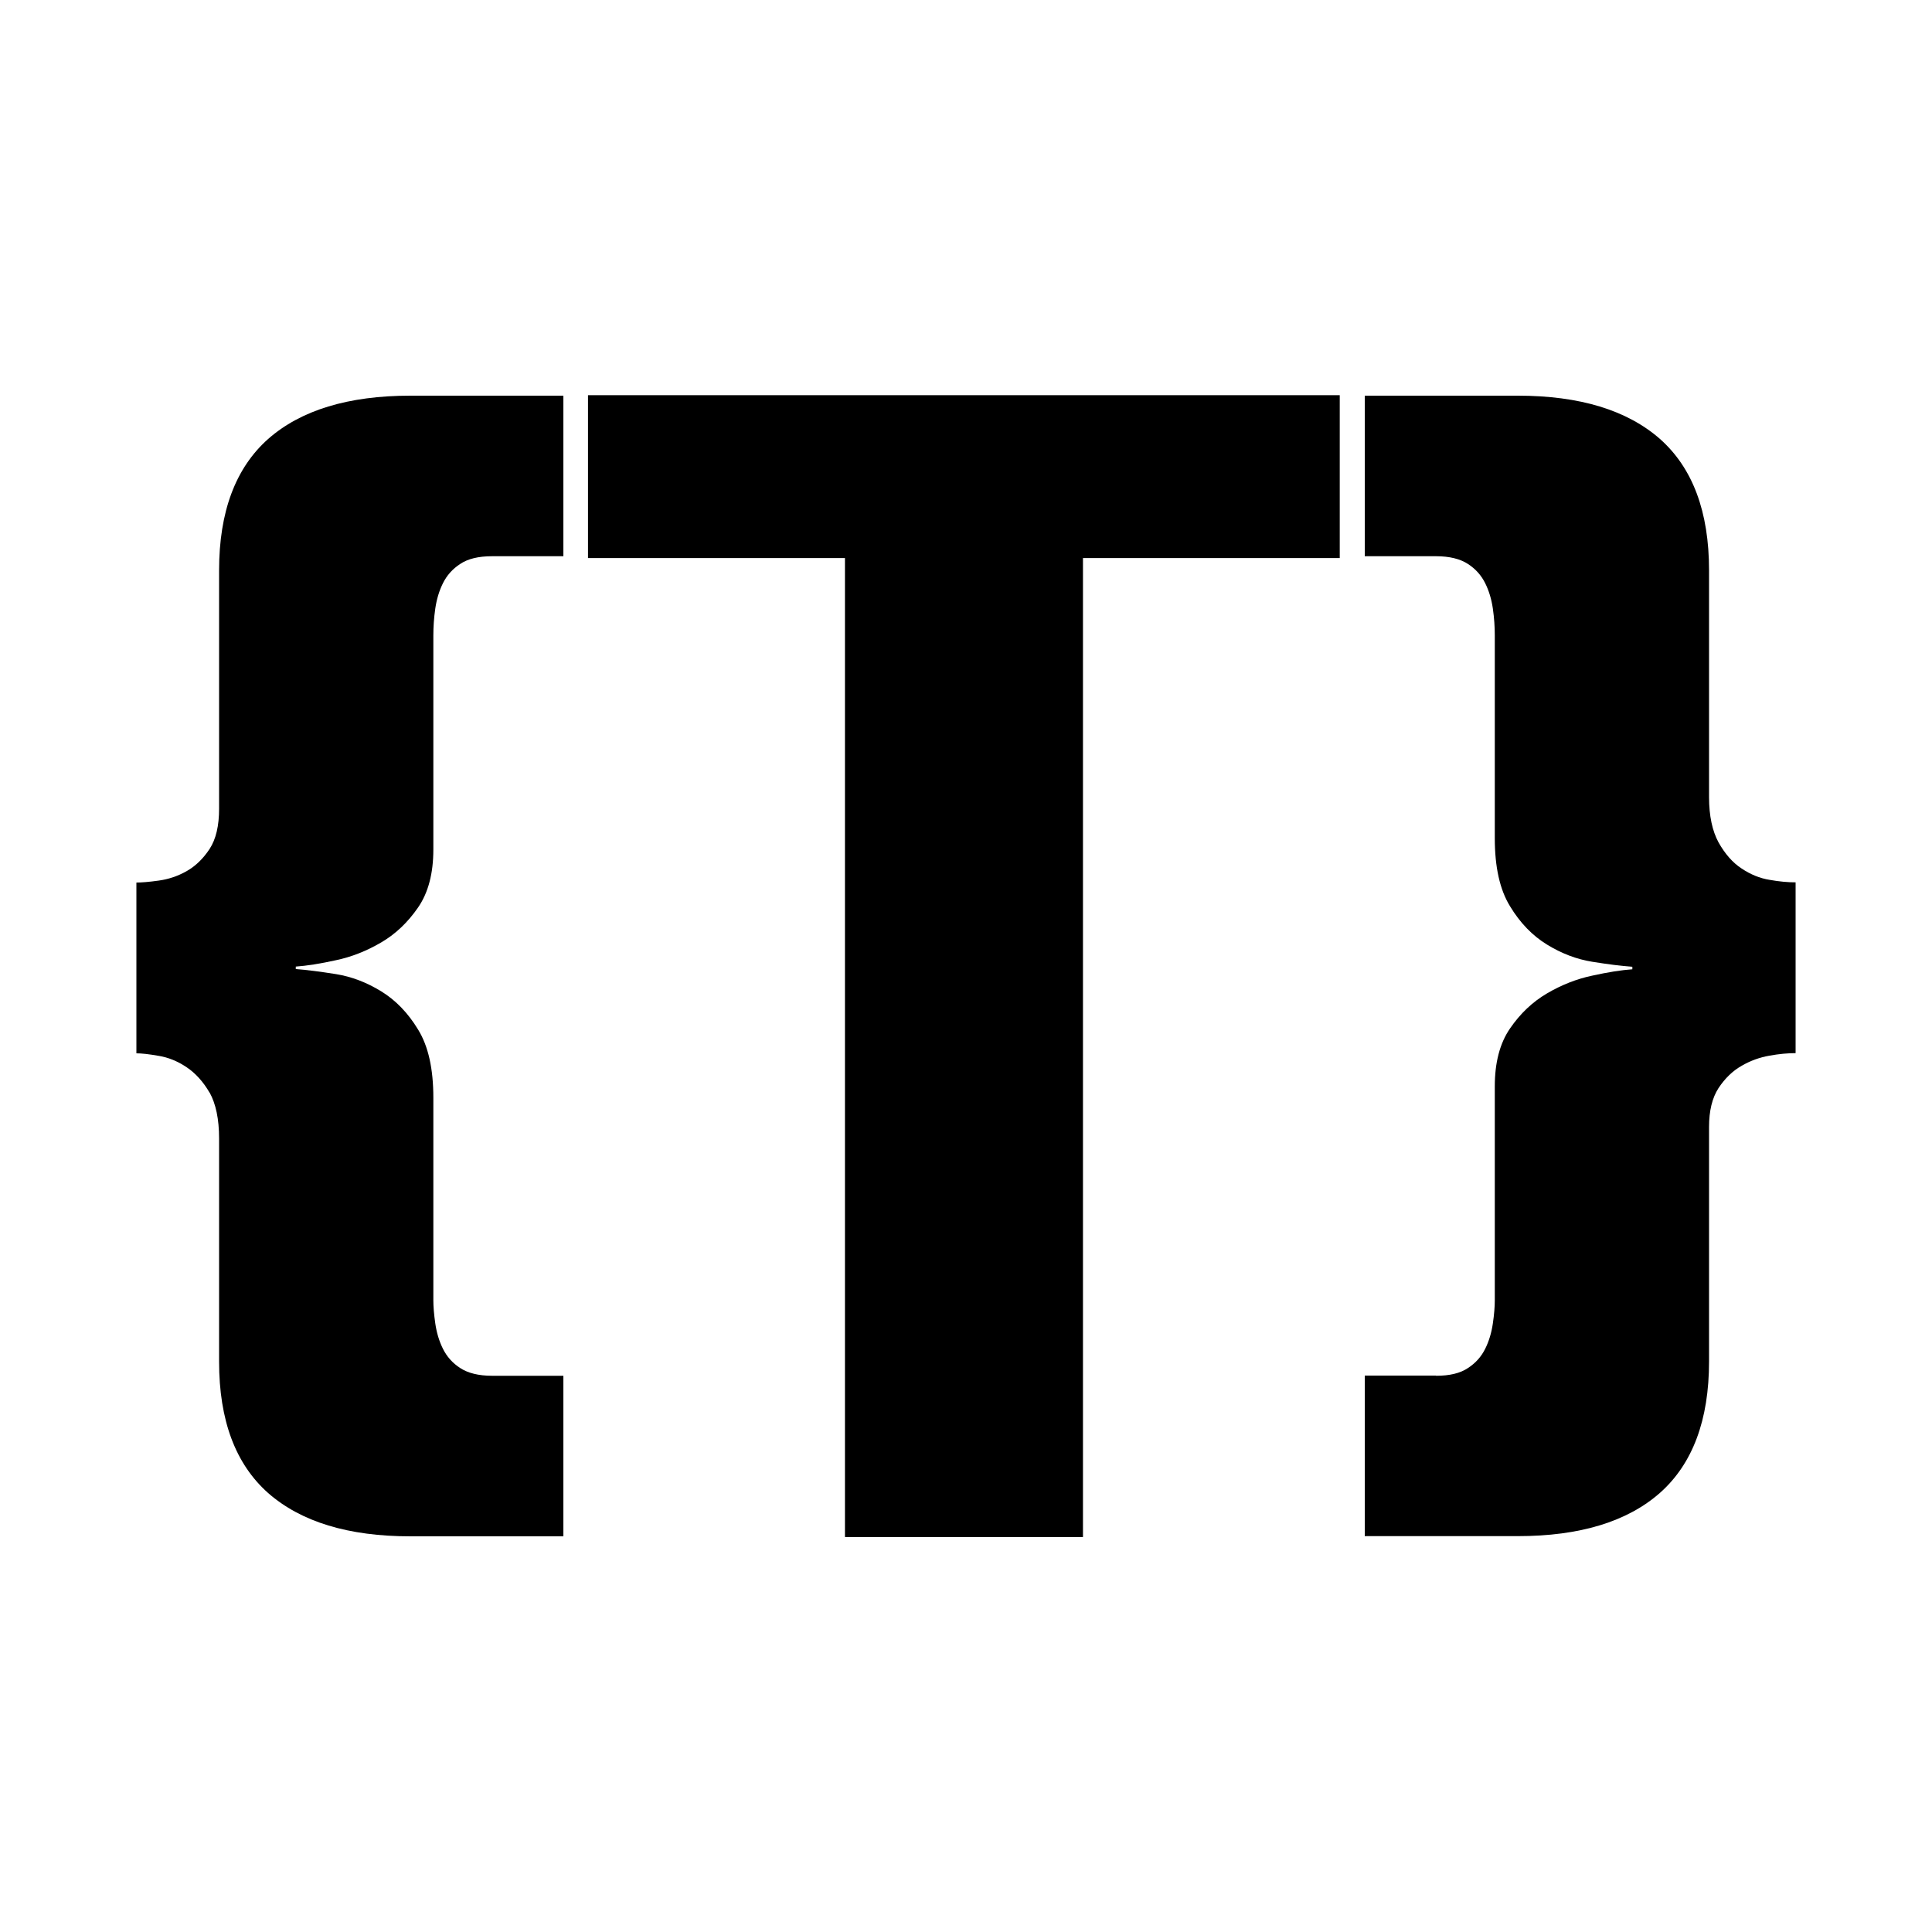
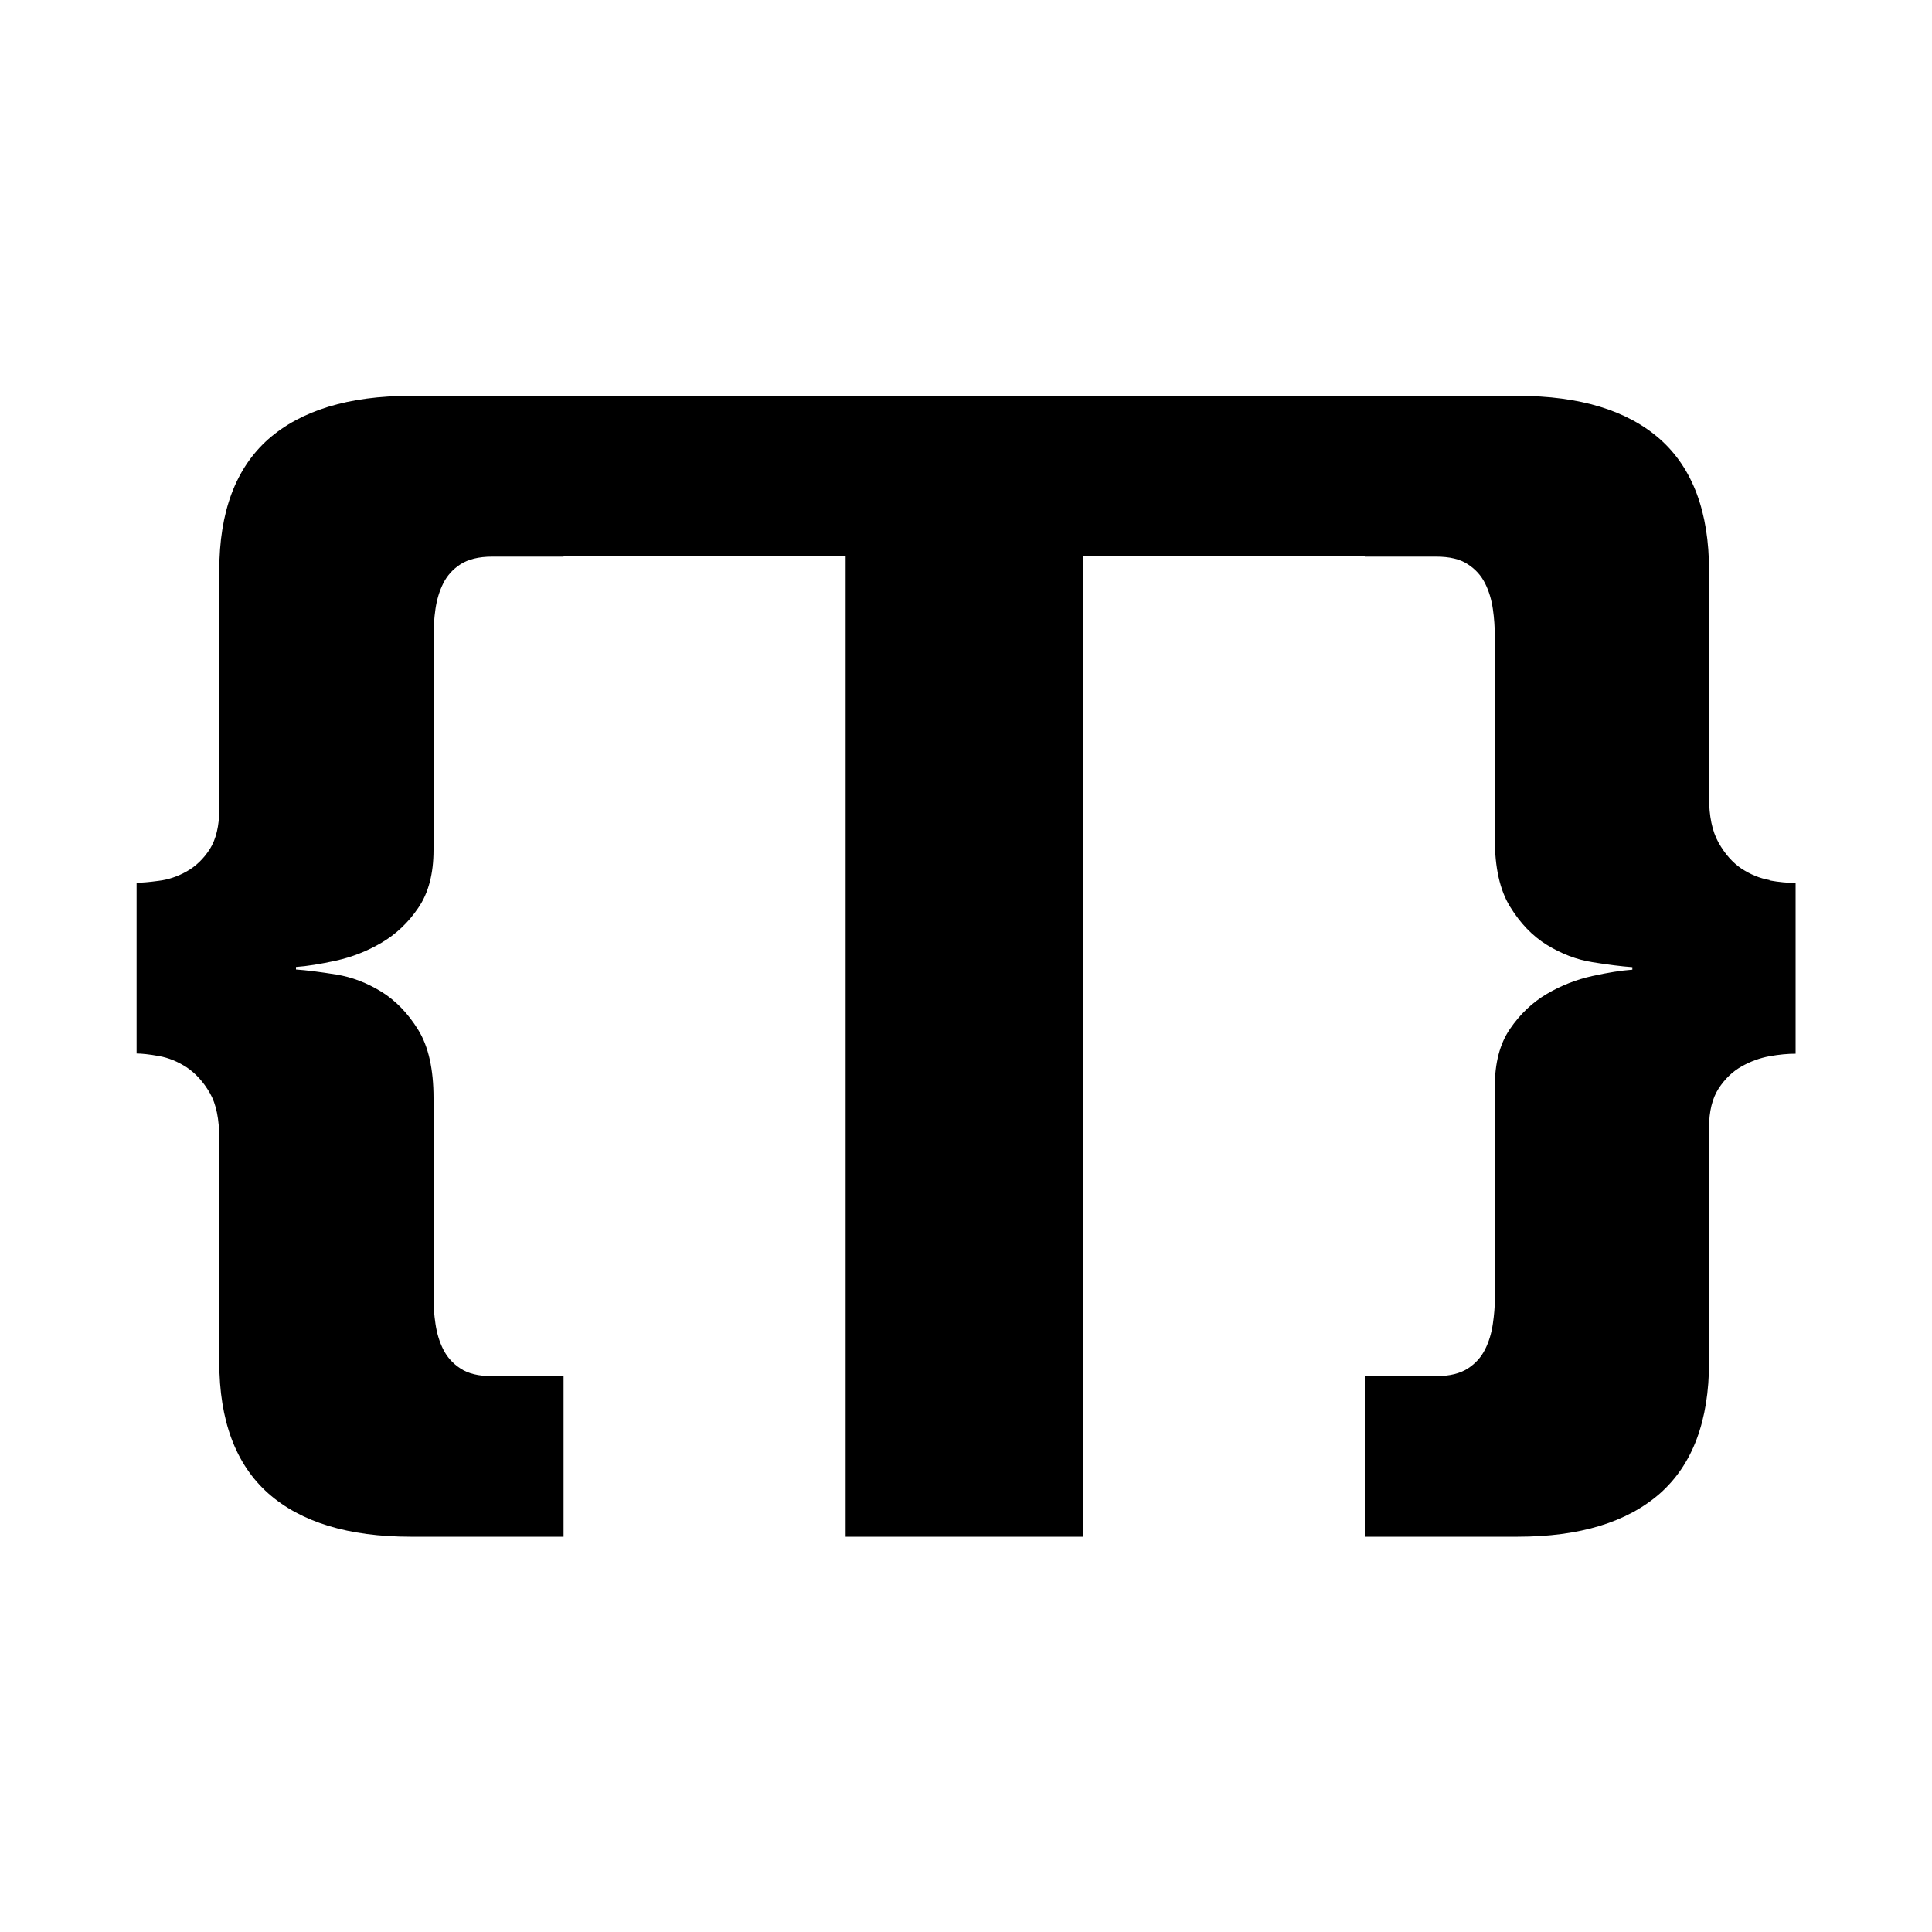
- <svg xmlns="http://www.w3.org/2000/svg" id="uuid-48ba2b39-0675-43a0-8fbe-9716f5e19df6" viewBox="0 0 1000 1000">
-   <defs>
-     <style>.uuid-c0981c2a-c033-477c-9295-c9b0b768fb4f{stroke:#000;stroke-miterlimit:10;stroke-width:.5px;}.uuid-b632a374-eeae-472d-ac8f-2f9c329240f7{font-family:HelveticaNeue-CondensedBlack, 'Helvetica Neue';font-size:120px;font-weight:800;}</style>
-   </defs>
-   <path d="M108.5,565.6c-3.3-5.7-7.3-10.1-11.9-13.2-4.6-3.1-9.5-5.1-14.5-5.9-5.1-.9-8.9-1.3-11.5-1.3v-88.4c2.6,0,6.5-.3,11.5-1,5.1-.7,9.9-2.3,14.5-4.9s8.6-6.5,11.9-11.5c3.3-5.1,4.9-12,4.9-20.8v-123.4c0-30.3,8.5-53,25.4-68,16.9-14.9,41.5-22.4,73.6-22.4h79.2v83.1h-36.9c-7,0-12.5,1.3-16.5,4-4,2.6-6.9,5.9-8.9,9.9-2,4-3.3,8.4-4,13.2-.7,4.8-1,9.5-1,13.9v110.8c0,12.3-2.6,22.3-7.9,30-5.3,7.7-11.7,13.8-19.1,18.1-7.5,4.4-15.3,7.5-23.4,9.2-8.1,1.8-15.1,2.9-20.8,3.3v1.3c5.7.4,12.6,1.3,20.8,2.6,8.1,1.3,15.9,4.3,23.4,8.9,7.5,4.6,13.9,11.2,19.1,19.8,5.3,8.6,7.9,20.3,7.9,35.3v104.9c0,3.1.3,7,1,11.9.7,4.8,2,9.2,4,13.2,2,4,4.9,7.3,8.9,9.9,4,2.6,9.5,4,16.5,4h36.9v83.1h-79.2c-32.1,0-56.6-7.5-73.6-22.4-16.9-15-25.4-37.6-25.4-68v-115.5c0-10.1-1.7-18-4.9-23.8Z" />
-   <path class="uuid-c0981c2a-c033-477c-9295-c9b0b768fb4f" d="M304.6,288.6v-83.8h388.6v83.8h-132.9v506.7h-122.7v-506.7h-133Z" />
-   <path d="M743.3,712.1c7,0,12.5-1.3,16.5-4,4-2.6,6.9-5.9,8.9-9.9,2-4,3.3-8.4,4-13.2.7-4.8,1-8.8,1-11.9v-110.8c0-12.3,2.6-22.3,7.9-30,5.3-7.7,11.6-13.7,19.1-18.1,7.5-4.4,15.3-7.5,23.4-9.2,8.1-1.8,15.1-2.9,20.8-3.3v-1.3c-5.7-.4-12.7-1.3-20.8-2.6-8.1-1.3-15.9-4.3-23.4-8.9-7.5-4.6-13.9-11.2-19.1-19.8-5.3-8.6-7.9-20.3-7.9-35.3v-104.9c0-4.4-.3-9-1-13.9-.7-4.8-2-9.2-4-13.2-2-4-4.9-7.3-8.9-9.9-4-2.6-9.5-4-16.5-4h-36.9v-83.1h79.2c32.1,0,56.6,7.5,73.6,22.4,16.9,15,25.4,37.6,25.4,68v117.4c0,9.7,1.7,17.5,4.9,23.4,3.3,5.9,7.3,10.5,11.9,13.5,4.6,3.1,9.5,5.1,14.5,5.9,5,.9,9.6,1.3,13.5,1.3v88.4c-4,0-8.5.4-13.5,1.3-5.1.9-9.9,2.6-14.5,5.3-4.6,2.6-8.6,6.5-11.9,11.5-3.3,5.1-4.9,11.8-4.9,20.1v121.4c0,30.3-8.5,53-25.4,68-16.9,14.9-41.5,22.4-73.6,22.4h-79.2v-83.1h36.9Z" />
-   <text class="uuid-b632a374-eeae-472d-ac8f-2f9c329240f7" transform="translate(-512.2 265)">
-     <tspan x="0" y="0">{T}</tspan>
-   </text>
+ <svg xmlns="http://www.w3.org/2000/svg" id="uuid-94bfca6b-4e82-4c2a-ae9f-0d2cb30f60ad" viewBox="0 0 1000 1000">
+   <path d="M915.9,455.5c-5.1-.9-9.9-2.9-14.5-5.9-4.6-3.1-8.6-7.6-11.9-13.5-3.3-5.9-4.9-13.7-4.9-23.4v-117.4c0-30.3-8.5-53-25.4-68-16.9-14.9-41.5-22.4-73.6-22.4H212.5c-32.1,0-56.6,7.5-73.6,22.4-16.9,15-25.4,37.6-25.4,68v123.4c0,8.8-1.7,15.7-4.9,20.8-3.3,5.1-7.3,8.9-11.9,11.5-4.6,2.6-9.5,4.3-14.5,4.9-5.1.7-8.9,1-11.5,1v88.4c2.6,0,6.5.4,11.5,1.3,5.1.9,9.9,2.9,14.5,5.9,4.6,3.1,8.6,7.5,11.9,13.2,3.3,5.7,4.9,13.6,4.9,23.8v115.5c0,30.3,8.5,53,25.4,68,16.9,14.9,41.5,22.4,73.6,22.4h79.2v-83.1h-36.9c-7,0-12.5-1.3-16.5-4-4-2.6-6.9-5.9-8.9-9.9-2-4-3.3-8.4-4-13.2-.7-4.8-1-8.8-1-11.9v-104.9c0-14.9-2.6-26.7-7.9-35.3-5.3-8.6-11.7-15.2-19.1-19.8-7.5-4.6-15.3-7.6-23.4-8.9-8.1-1.3-15.1-2.2-20.8-2.6v-1.3c5.7-.4,12.6-1.5,20.8-3.3,8.1-1.8,15.9-4.8,23.4-9.2,7.5-4.4,13.9-10.4,19.1-18.1,5.3-7.7,7.9-17.7,7.9-30v-110.8c0-4.4.3-9,1-13.9.7-4.8,2-9.2,4-13.2,2-4,4.9-7.3,8.9-9.9,4-2.6,9.5-4,16.5-4h36.9v-.3h146v507.6h122.7v-507.6h146v.3h36.9c7,0,12.5,1.3,16.5,4,4,2.6,6.9,5.9,8.9,9.9,2,4,3.3,8.4,4,13.2.7,4.8,1,9.5,1,13.9v104.9c0,15,2.6,26.7,7.9,35.3,5.3,8.6,11.6,15.2,19.1,19.8,7.5,4.6,15.3,7.6,23.4,8.9,8.1,1.3,15.1,2.2,20.8,2.6v1.3c-5.7.4-12.7,1.5-20.8,3.3-8.1,1.8-15.9,4.8-23.4,9.2-7.5,4.4-13.9,10.5-19.1,18.1-5.3,7.7-7.9,17.7-7.9,30v110.8c0,3.1-.3,7-1,11.9-.7,4.8-2,9.2-4,13.2-2,4-4.9,7.3-8.9,9.9-4,2.6-9.5,4-16.5,4h-36.9v83.1h79.2c32.1,0,56.6-7.5,73.6-22.4,16.9-15,25.4-37.6,25.4-68v-121.4c0-8.4,1.7-15.1,4.9-20.1,3.3-5.1,7.3-8.9,11.9-11.5,4.6-2.6,9.5-4.4,14.5-5.3,5-.9,9.6-1.3,13.5-1.3v-88.4c-4,0-8.5-.4-13.5-1.3Z" />
</svg>
